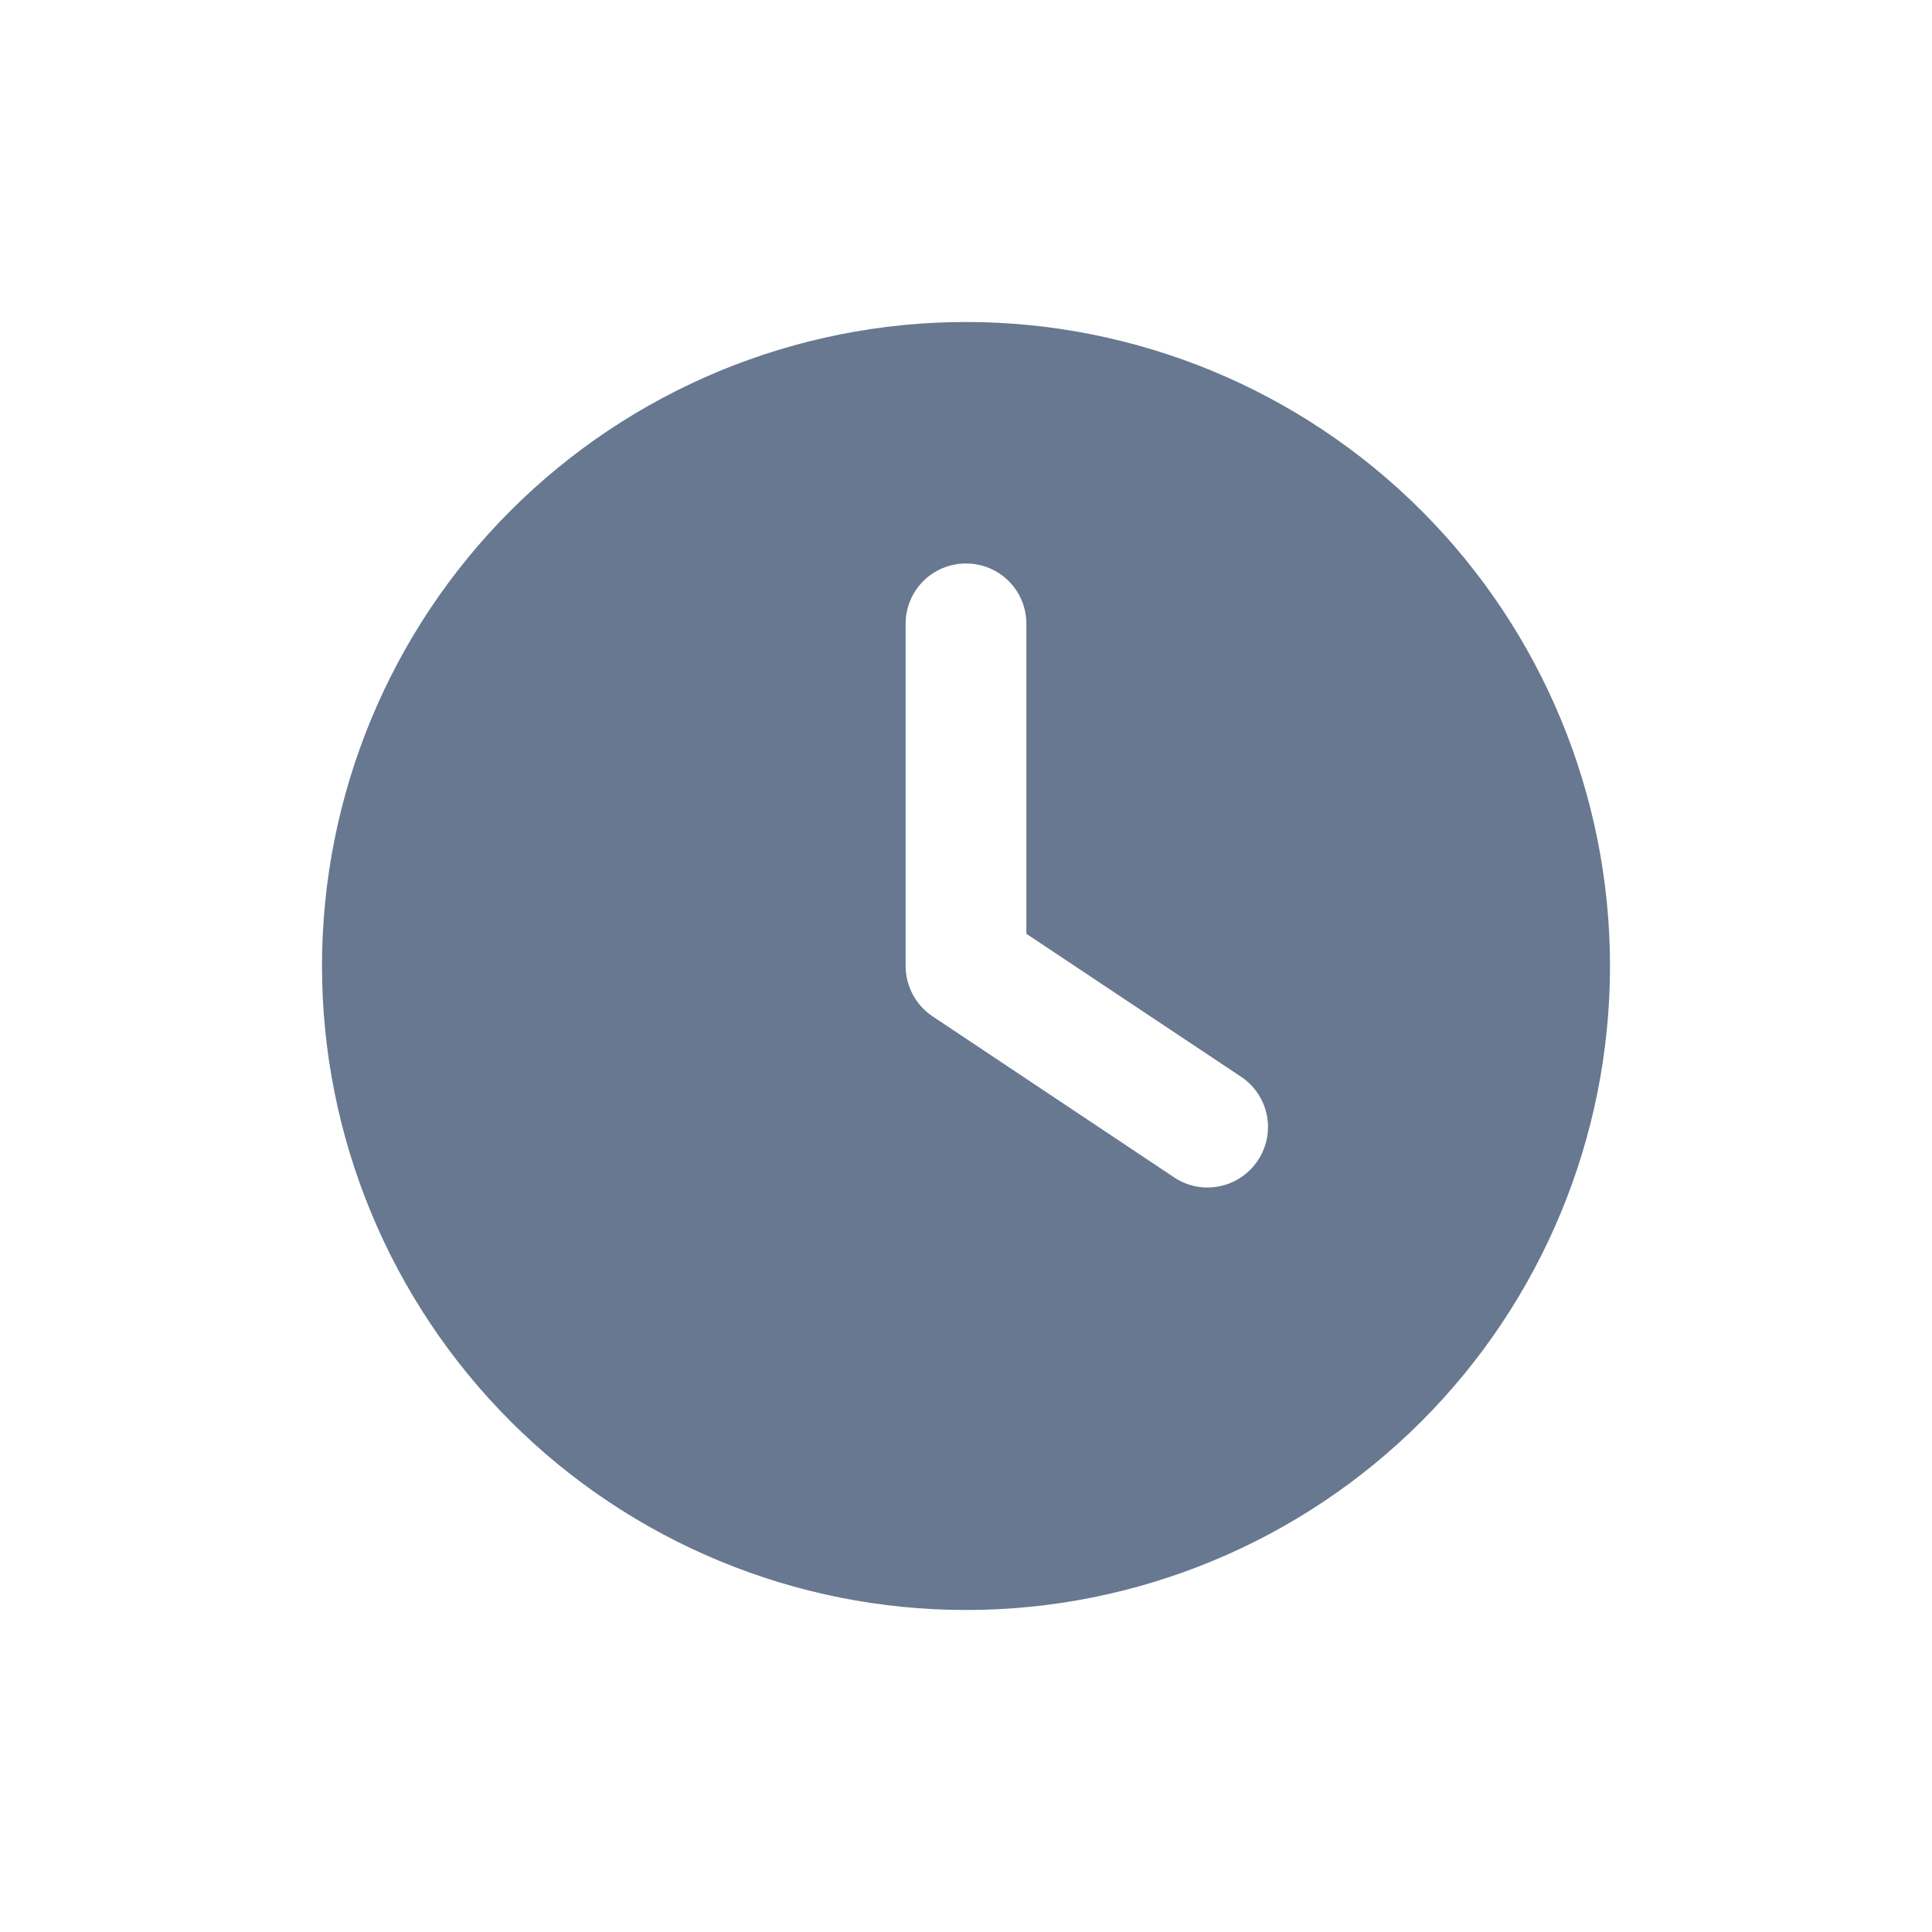
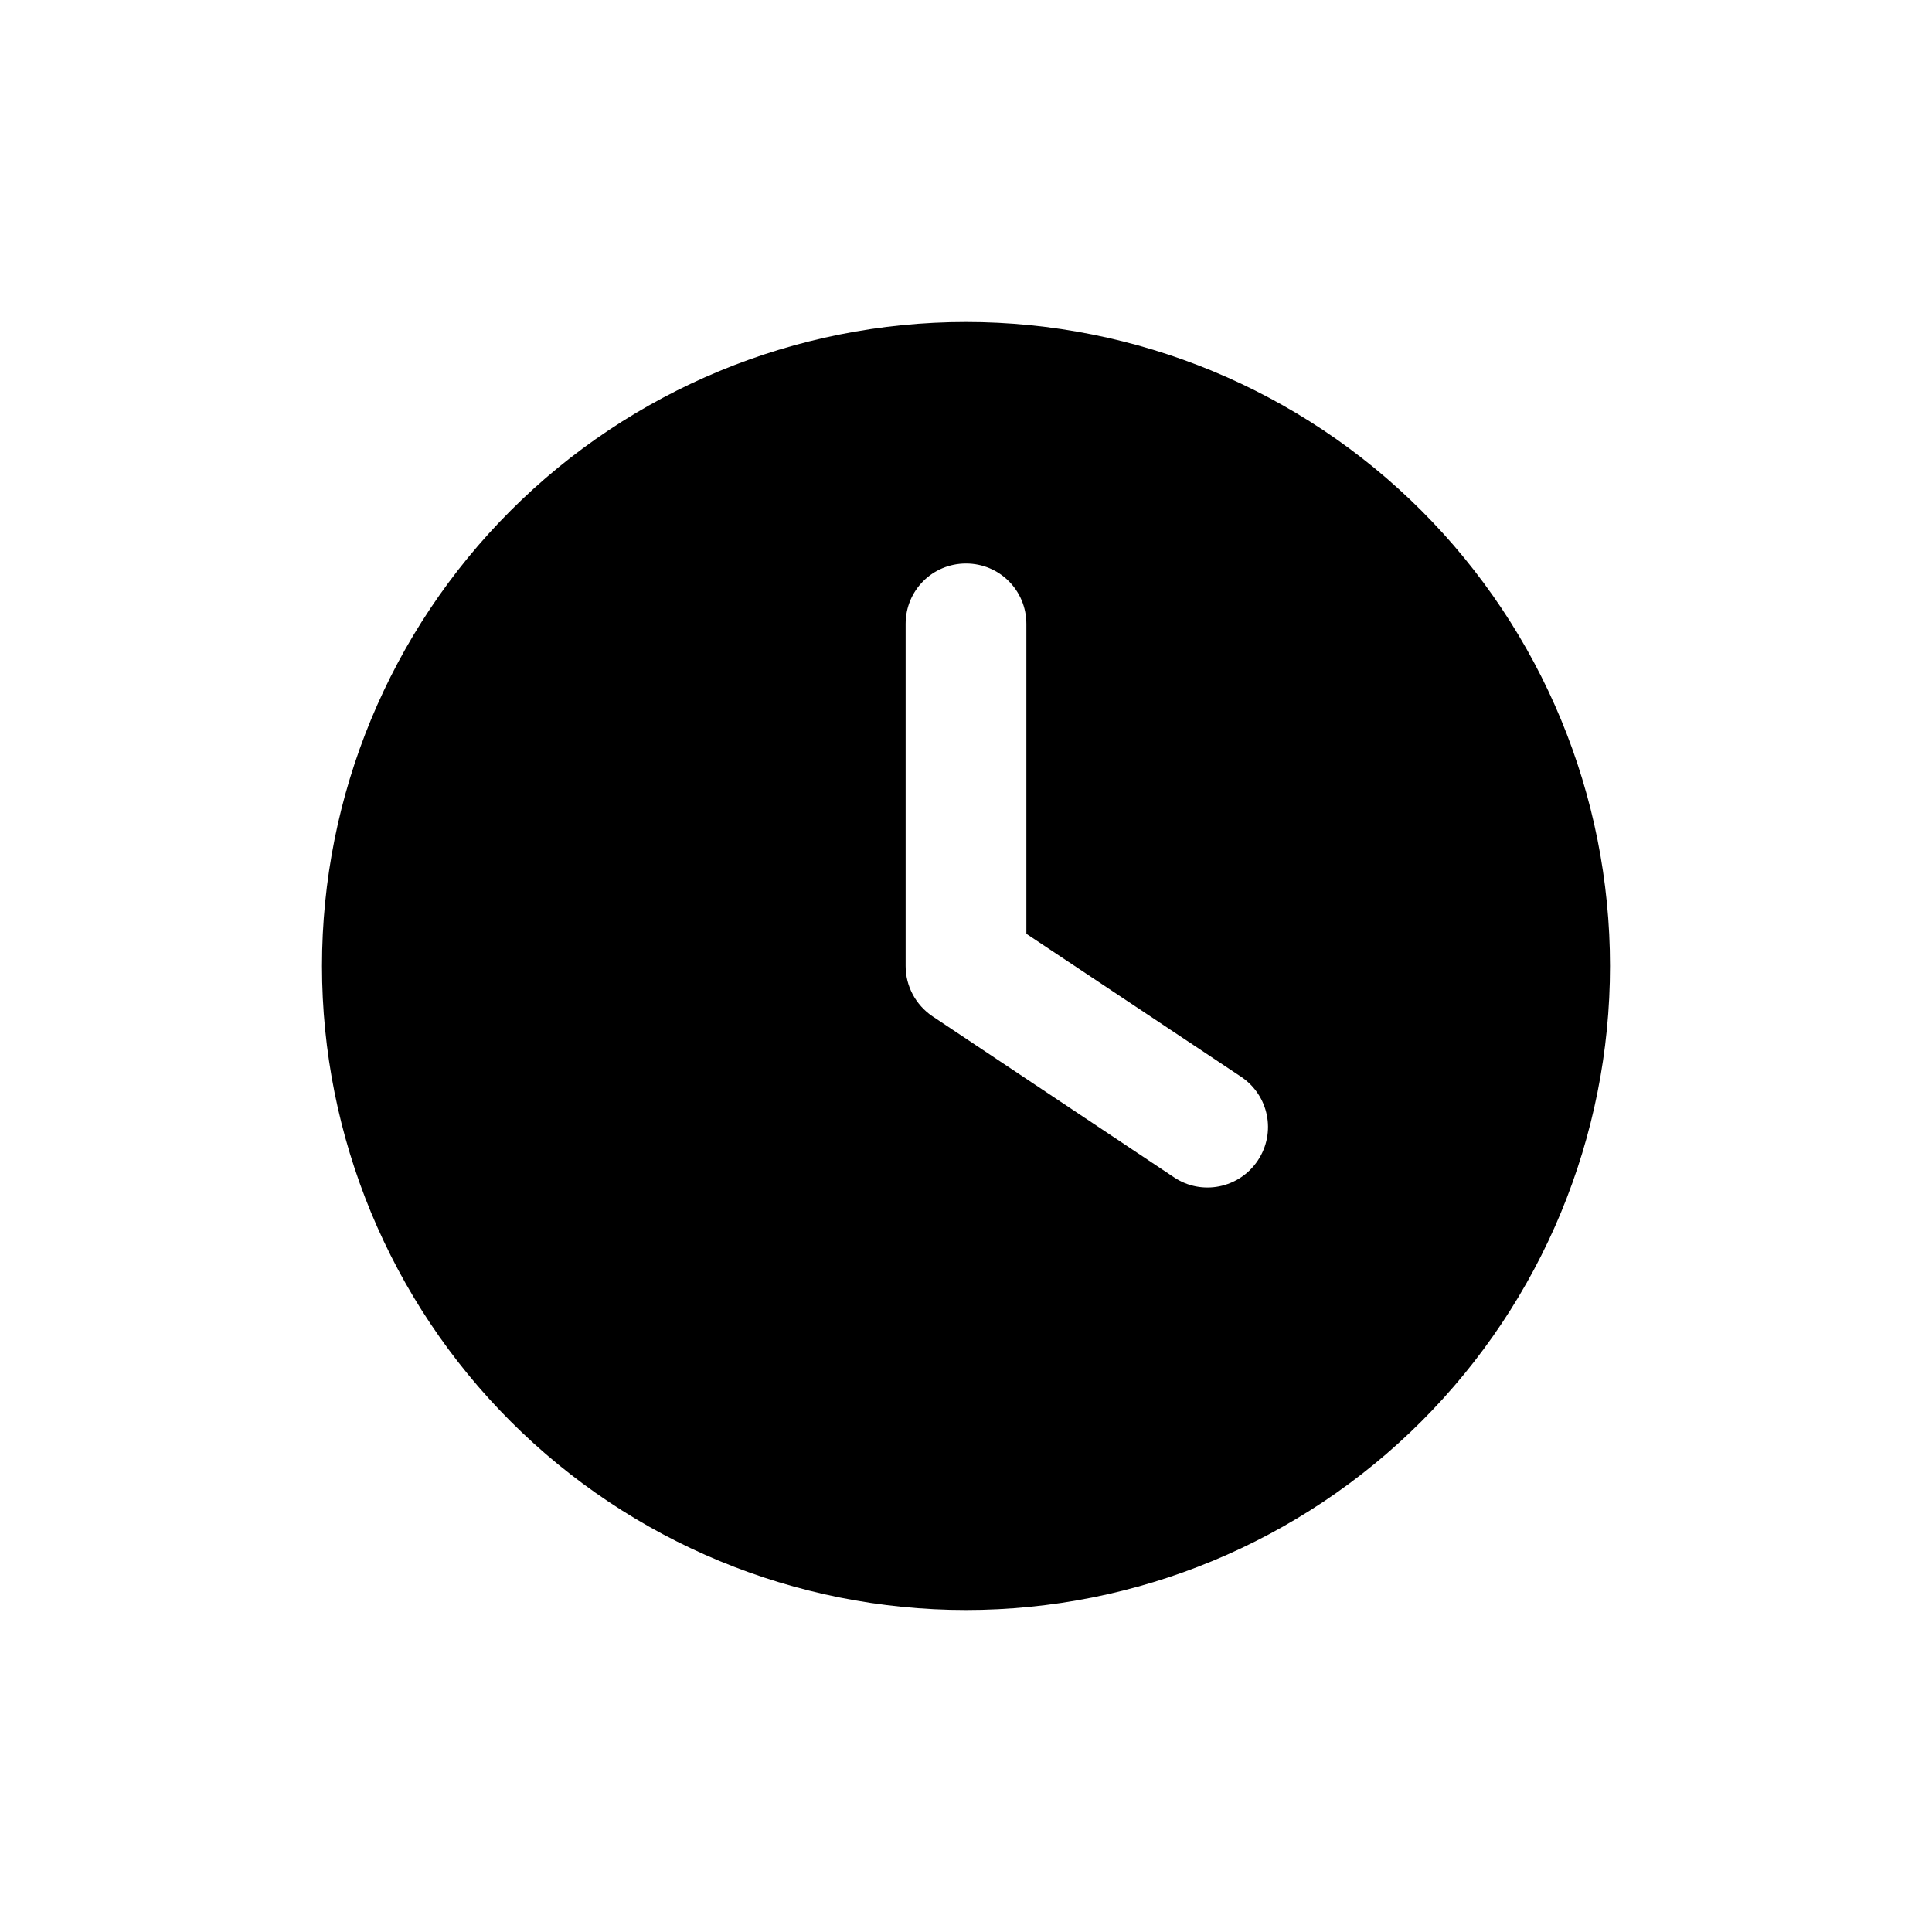
<svg xmlns="http://www.w3.org/2000/svg" width="24" height="24" viewBox="0 0 24 24" fill="none">
-   <path d="M12 4C14.122 4 16.157 4.843 17.657 6.343C19.157 7.843 20 9.878 20 12C20 14.122 19.157 16.157 17.657 17.657C16.157 19.157 14.122 20 12 20C9.878 20 7.843 19.157 6.343 17.657C4.843 16.157 4 14.122 4 12C4 9.878 4.843 7.843 6.343 6.343C7.843 4.843 9.878 4 12 4ZM11.25 7.75V12C11.25 12.25 11.375 12.484 11.584 12.625L14.584 14.625C14.928 14.856 15.394 14.762 15.625 14.416C15.856 14.069 15.762 13.606 15.416 13.375L12.75 11.6V7.75C12.75 7.334 12.416 7 12 7C11.584 7 11.25 7.334 11.25 7.75Z" fill="#677890" />
+   <path d="M12 4C14.122 4 16.157 4.843 17.657 6.343C19.157 7.843 20 9.878 20 12C20 14.122 19.157 16.157 17.657 17.657C16.157 19.157 14.122 20 12 20C9.878 20 7.843 19.157 6.343 17.657C4.843 16.157 4 14.122 4 12C4 9.878 4.843 7.843 6.343 6.343C7.843 4.843 9.878 4 12 4ZM11.25 7.75V12C11.25 12.25 11.375 12.484 11.584 12.625L14.584 14.625C14.928 14.856 15.394 14.762 15.625 14.416C15.856 14.069 15.762 13.606 15.416 13.375L12.75 11.6V7.75C12.75 7.334 12.416 7 12 7C11.584 7 11.25 7.334 11.25 7.75Z" fill="currentColor" />
</svg>
